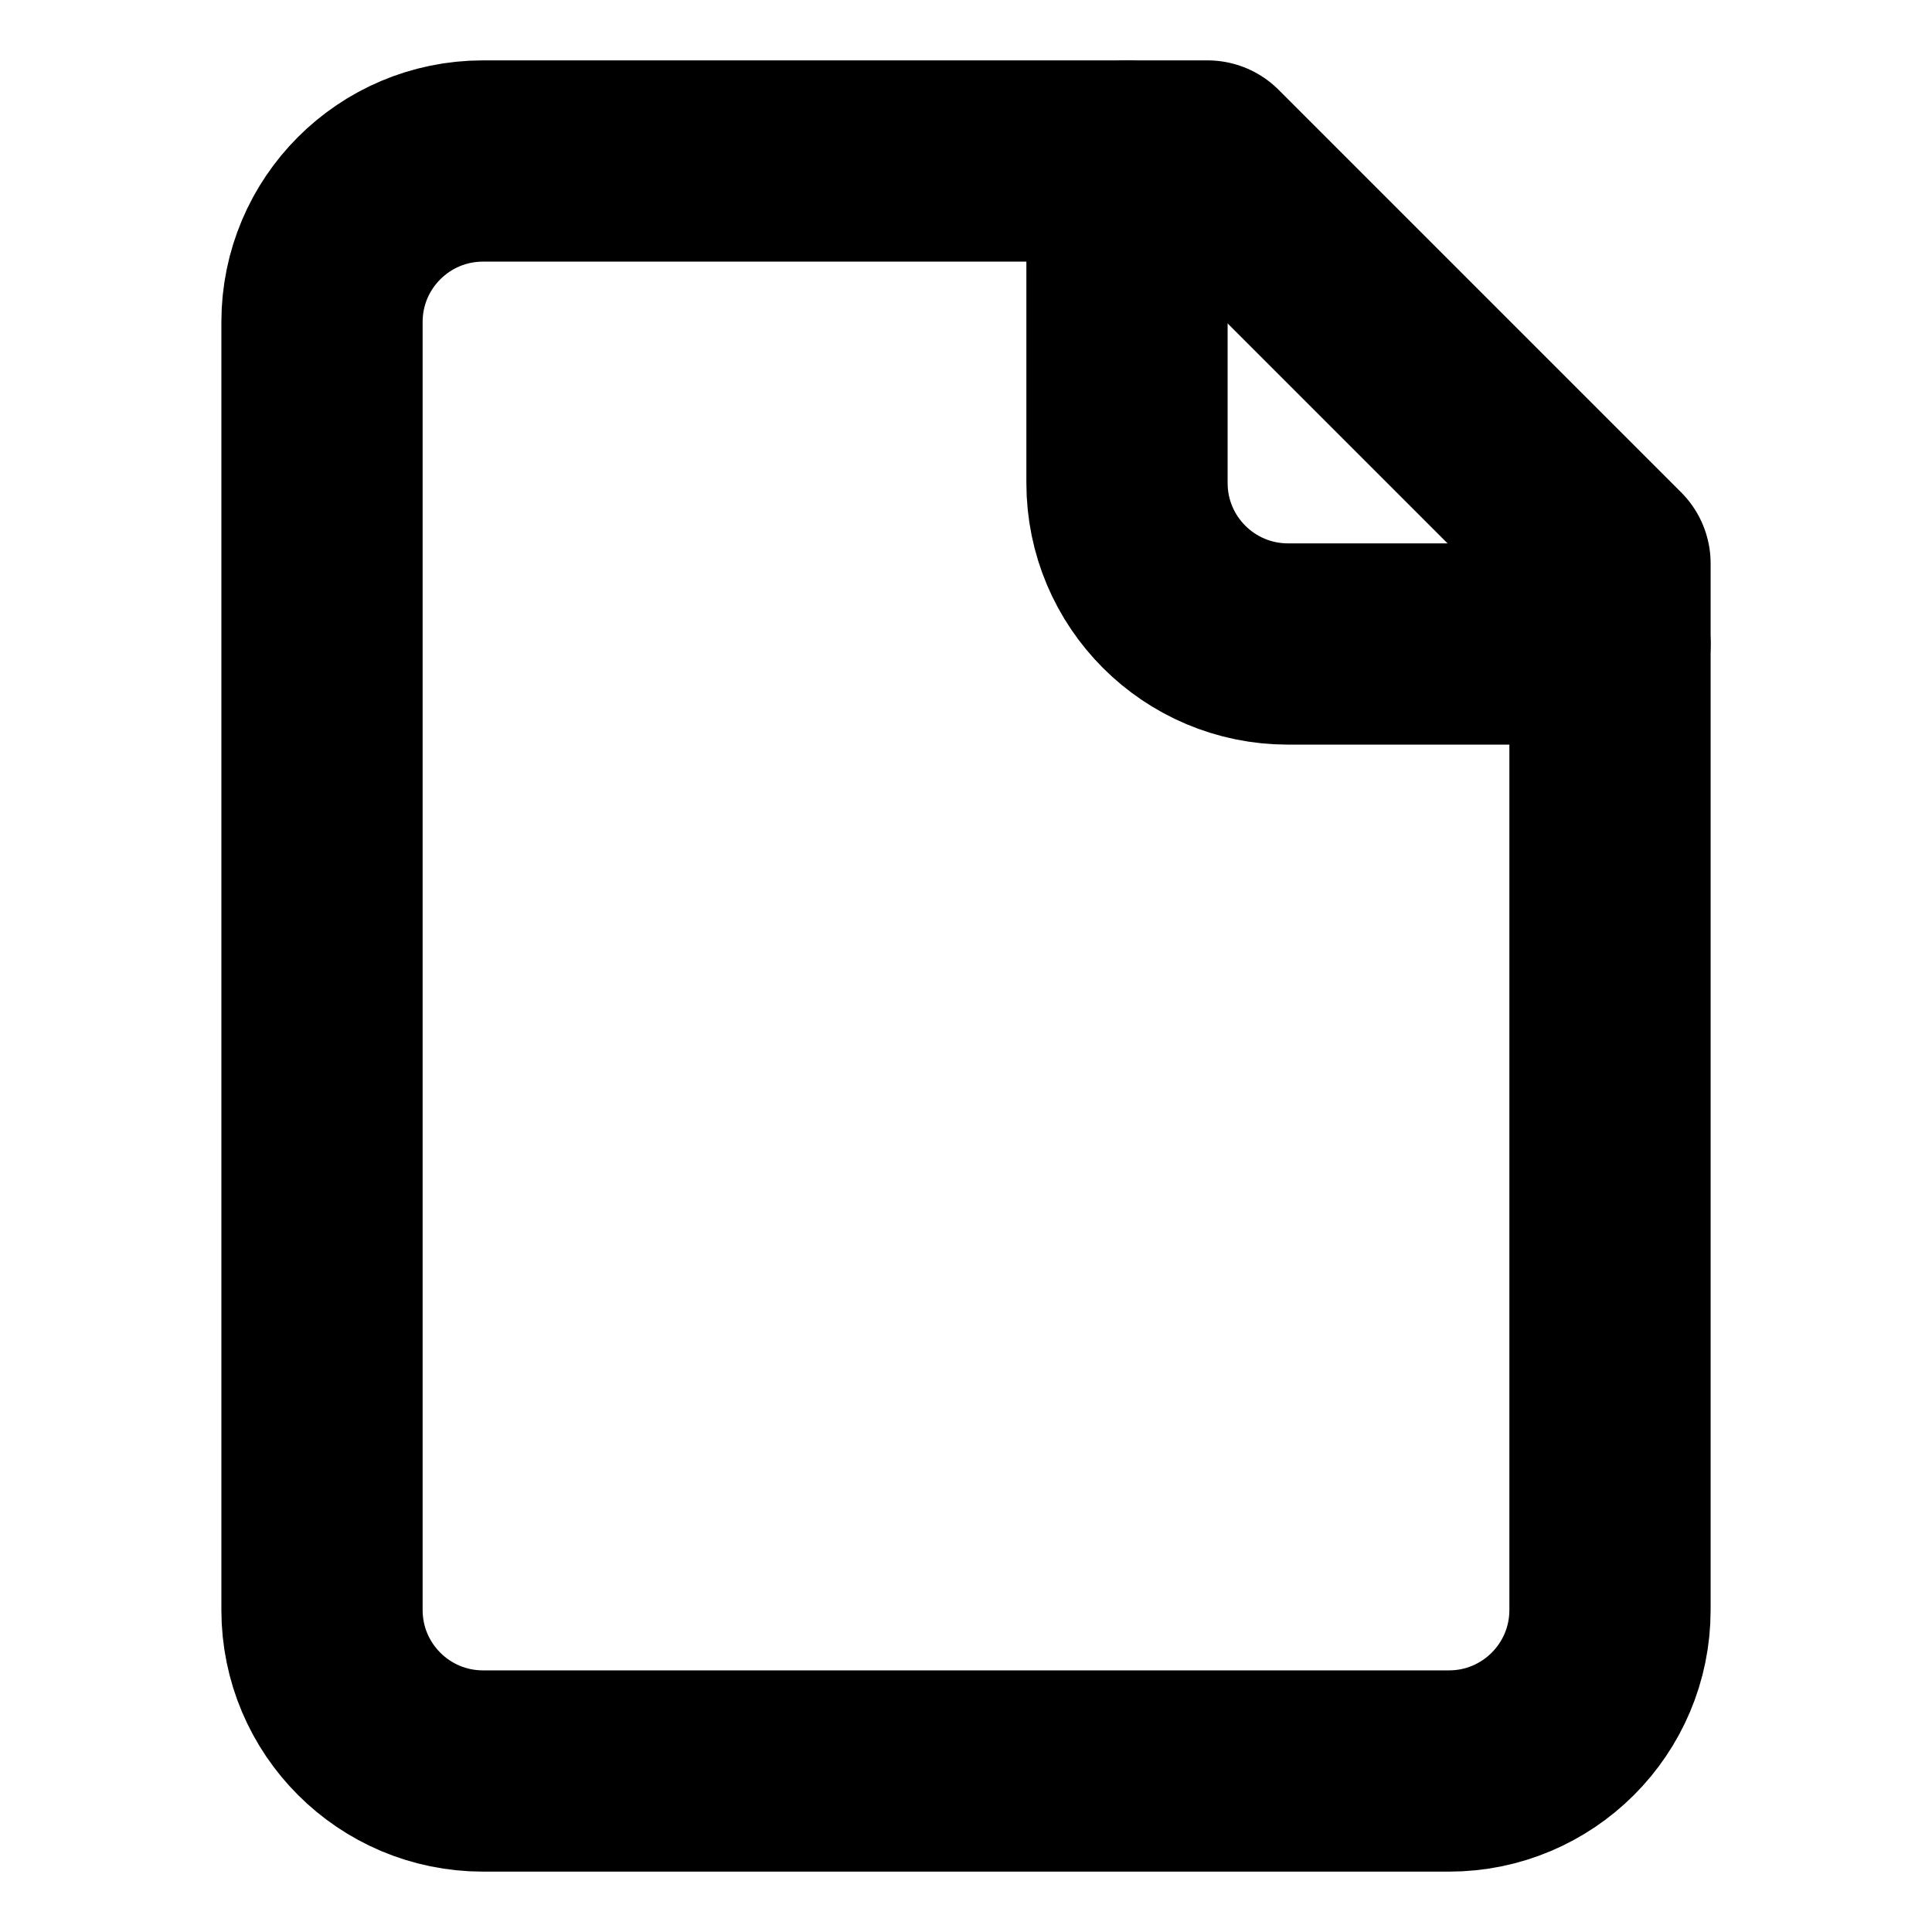
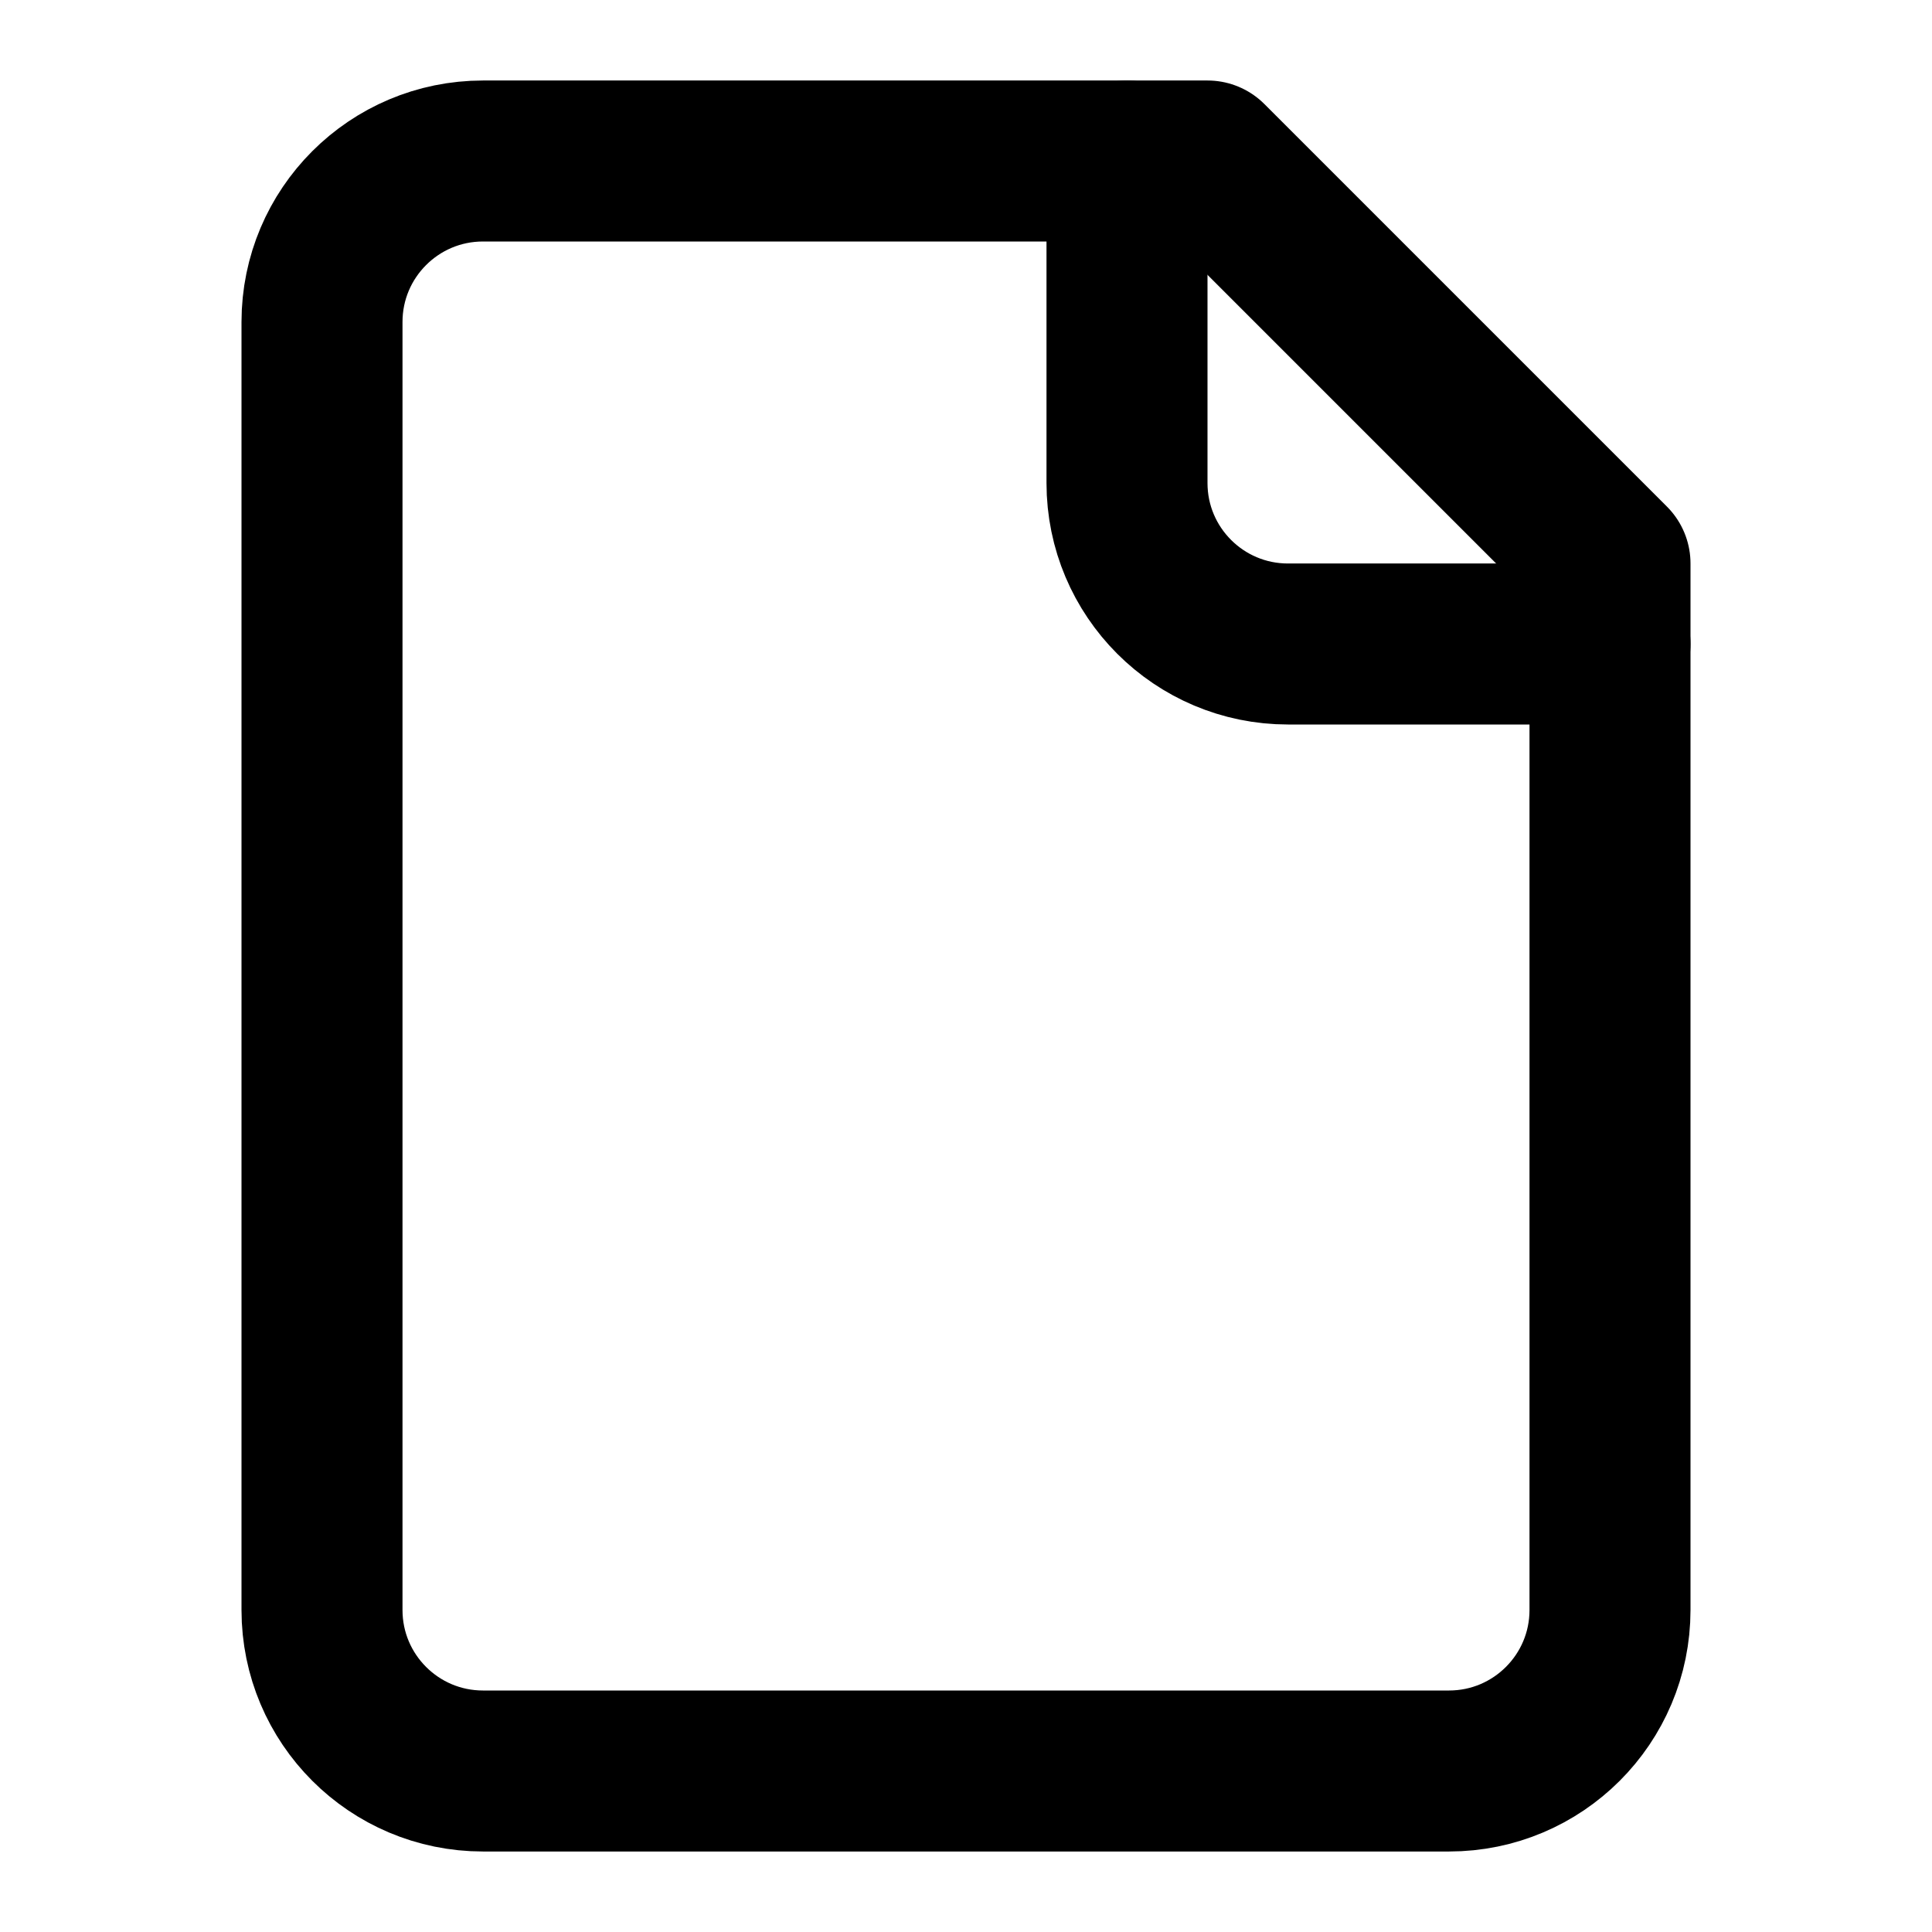
- <svg xmlns="http://www.w3.org/2000/svg" width="28" height="28" viewBox="0 0 24 24" fill="none" stroke="currentColor" stroke-width="2.5" stroke-linecap="round" stroke-linejoin="round" class="lucide lucide-file">
+ <svg xmlns="http://www.w3.org/2000/svg" width="24" height="24" viewBox="0 0 24 24" fill="none" stroke="currentColor" stroke-width="2" stroke-linecap="round" stroke-linejoin="round" class="lucide lucide-file-icon lucide-file">
  <path d="M15 2H6a2 2 0 0 0-2 2v16a2 2 0 0 0 2 2h12a2 2 0 0 0 2-2V7Z" />
  <path d="M14 2v4a2 2 0 0 0 2 2h4" />
</svg>
